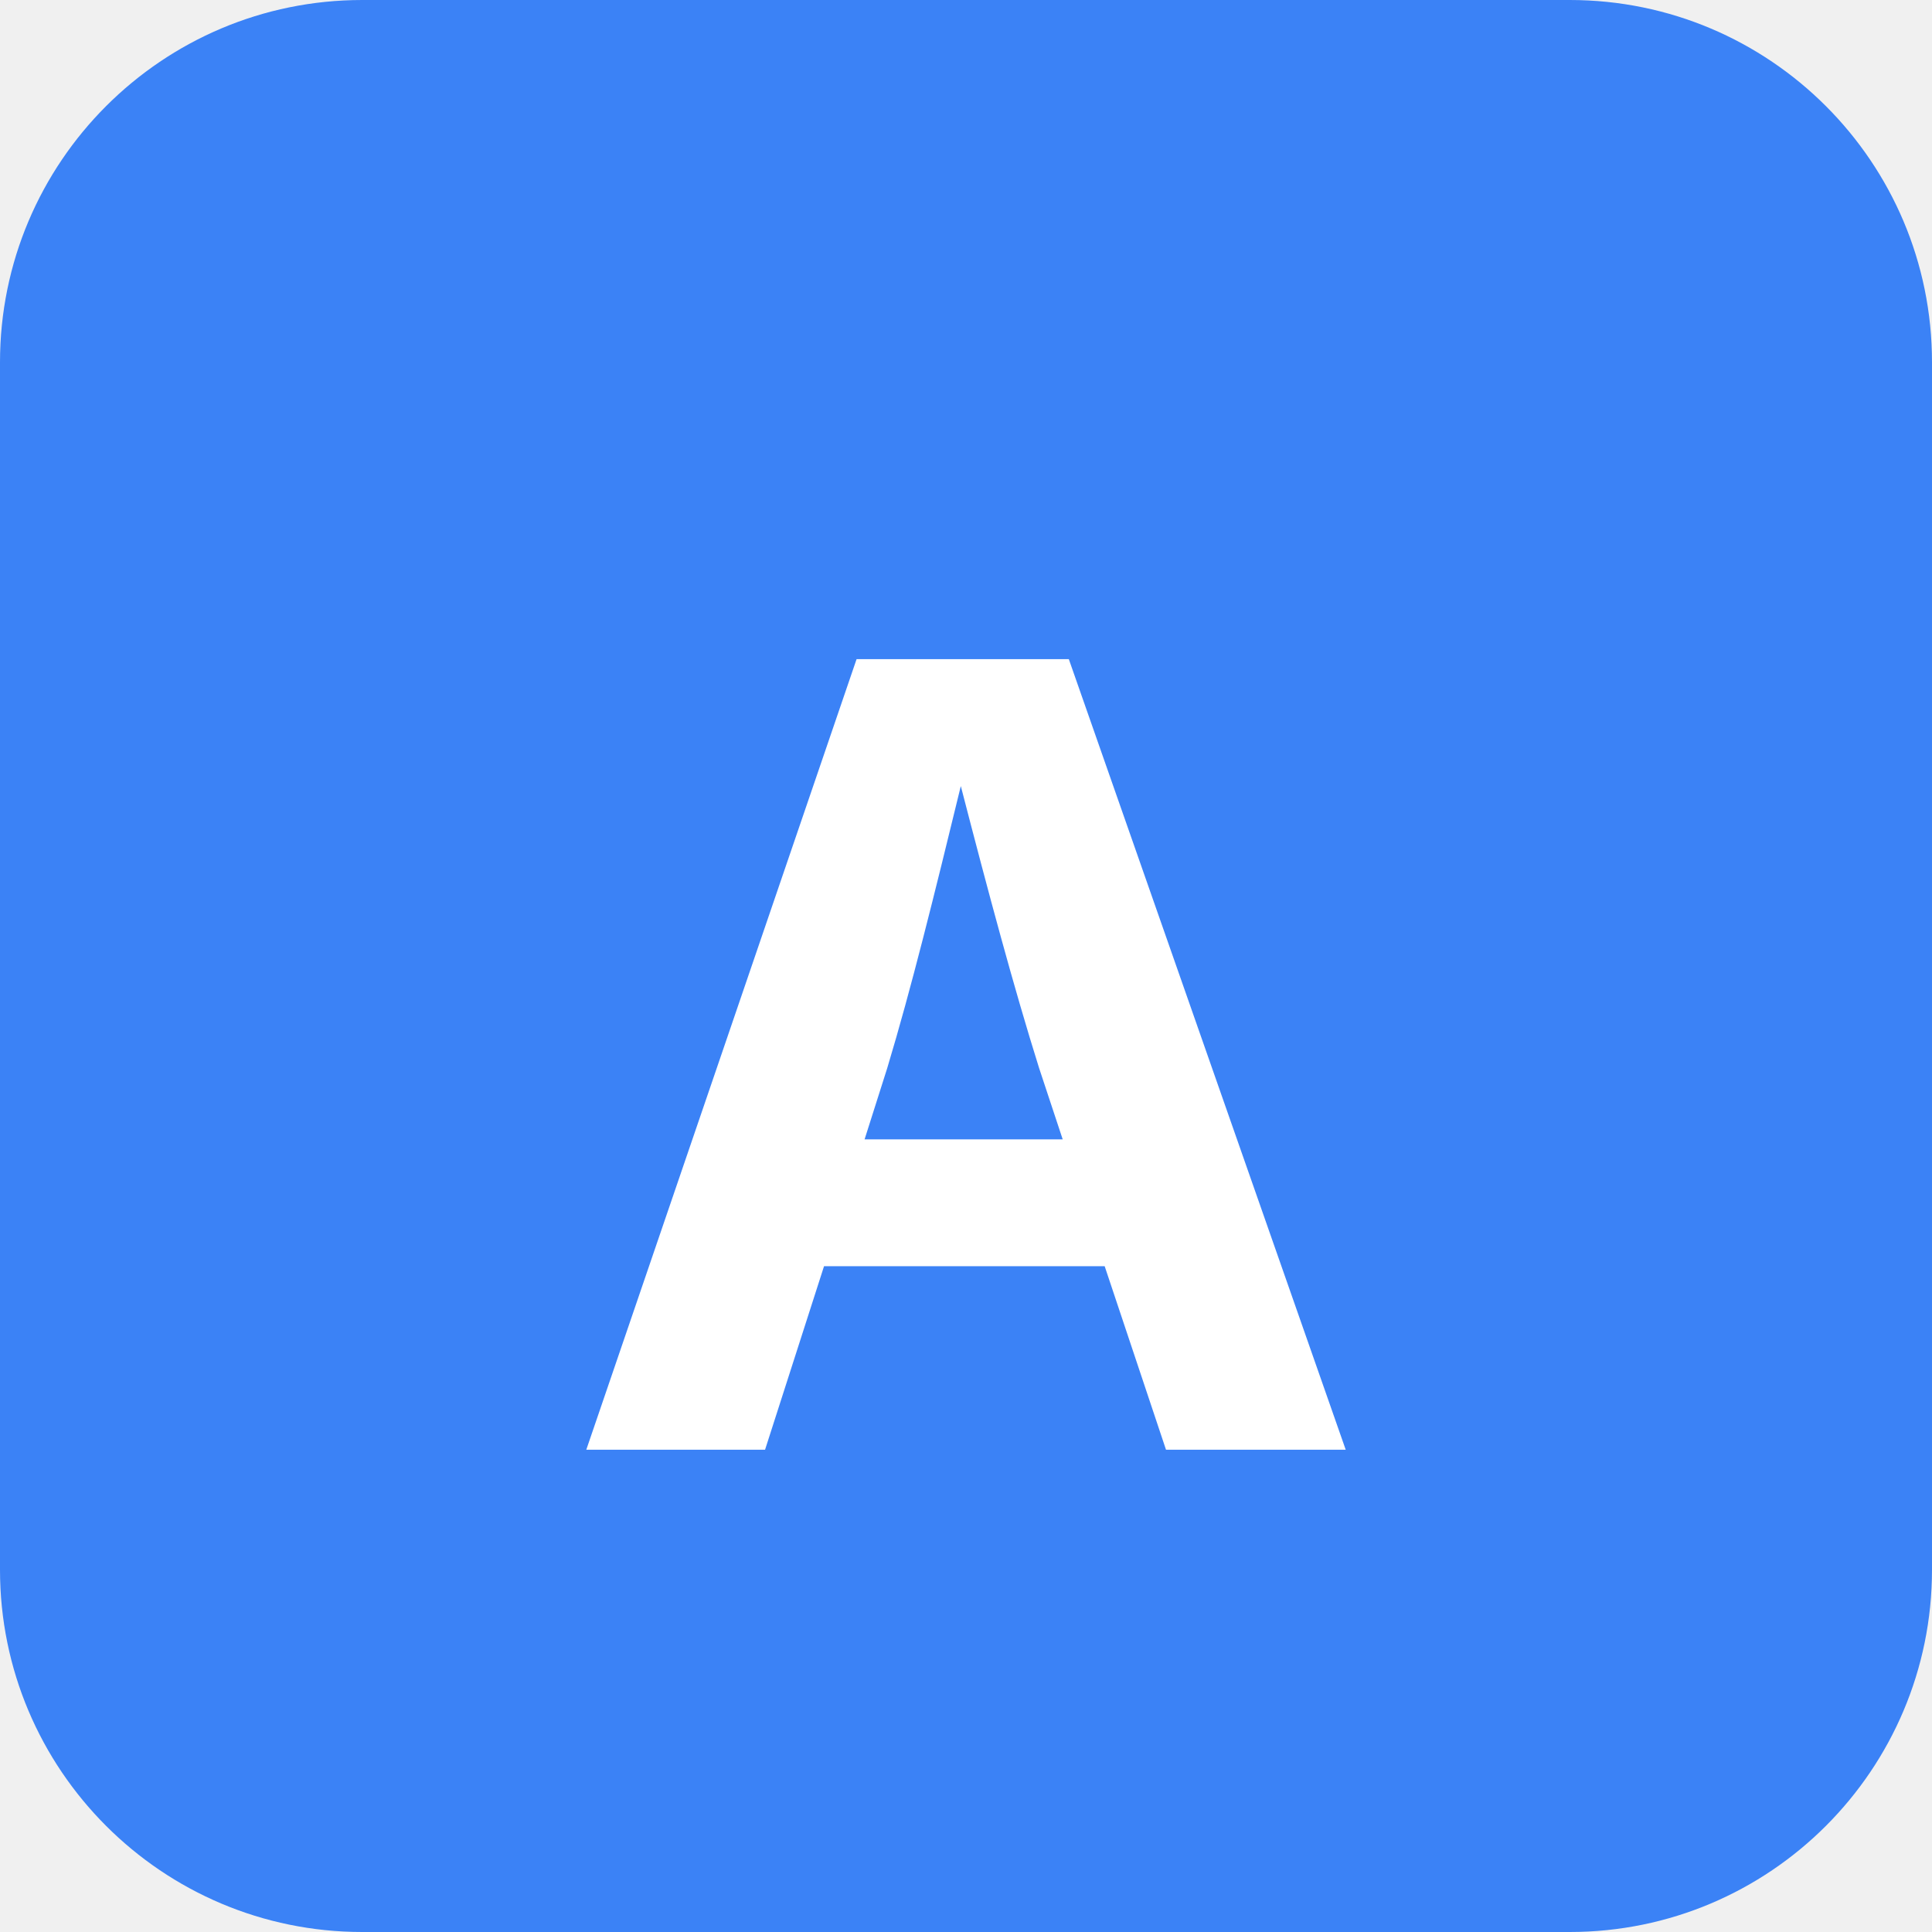
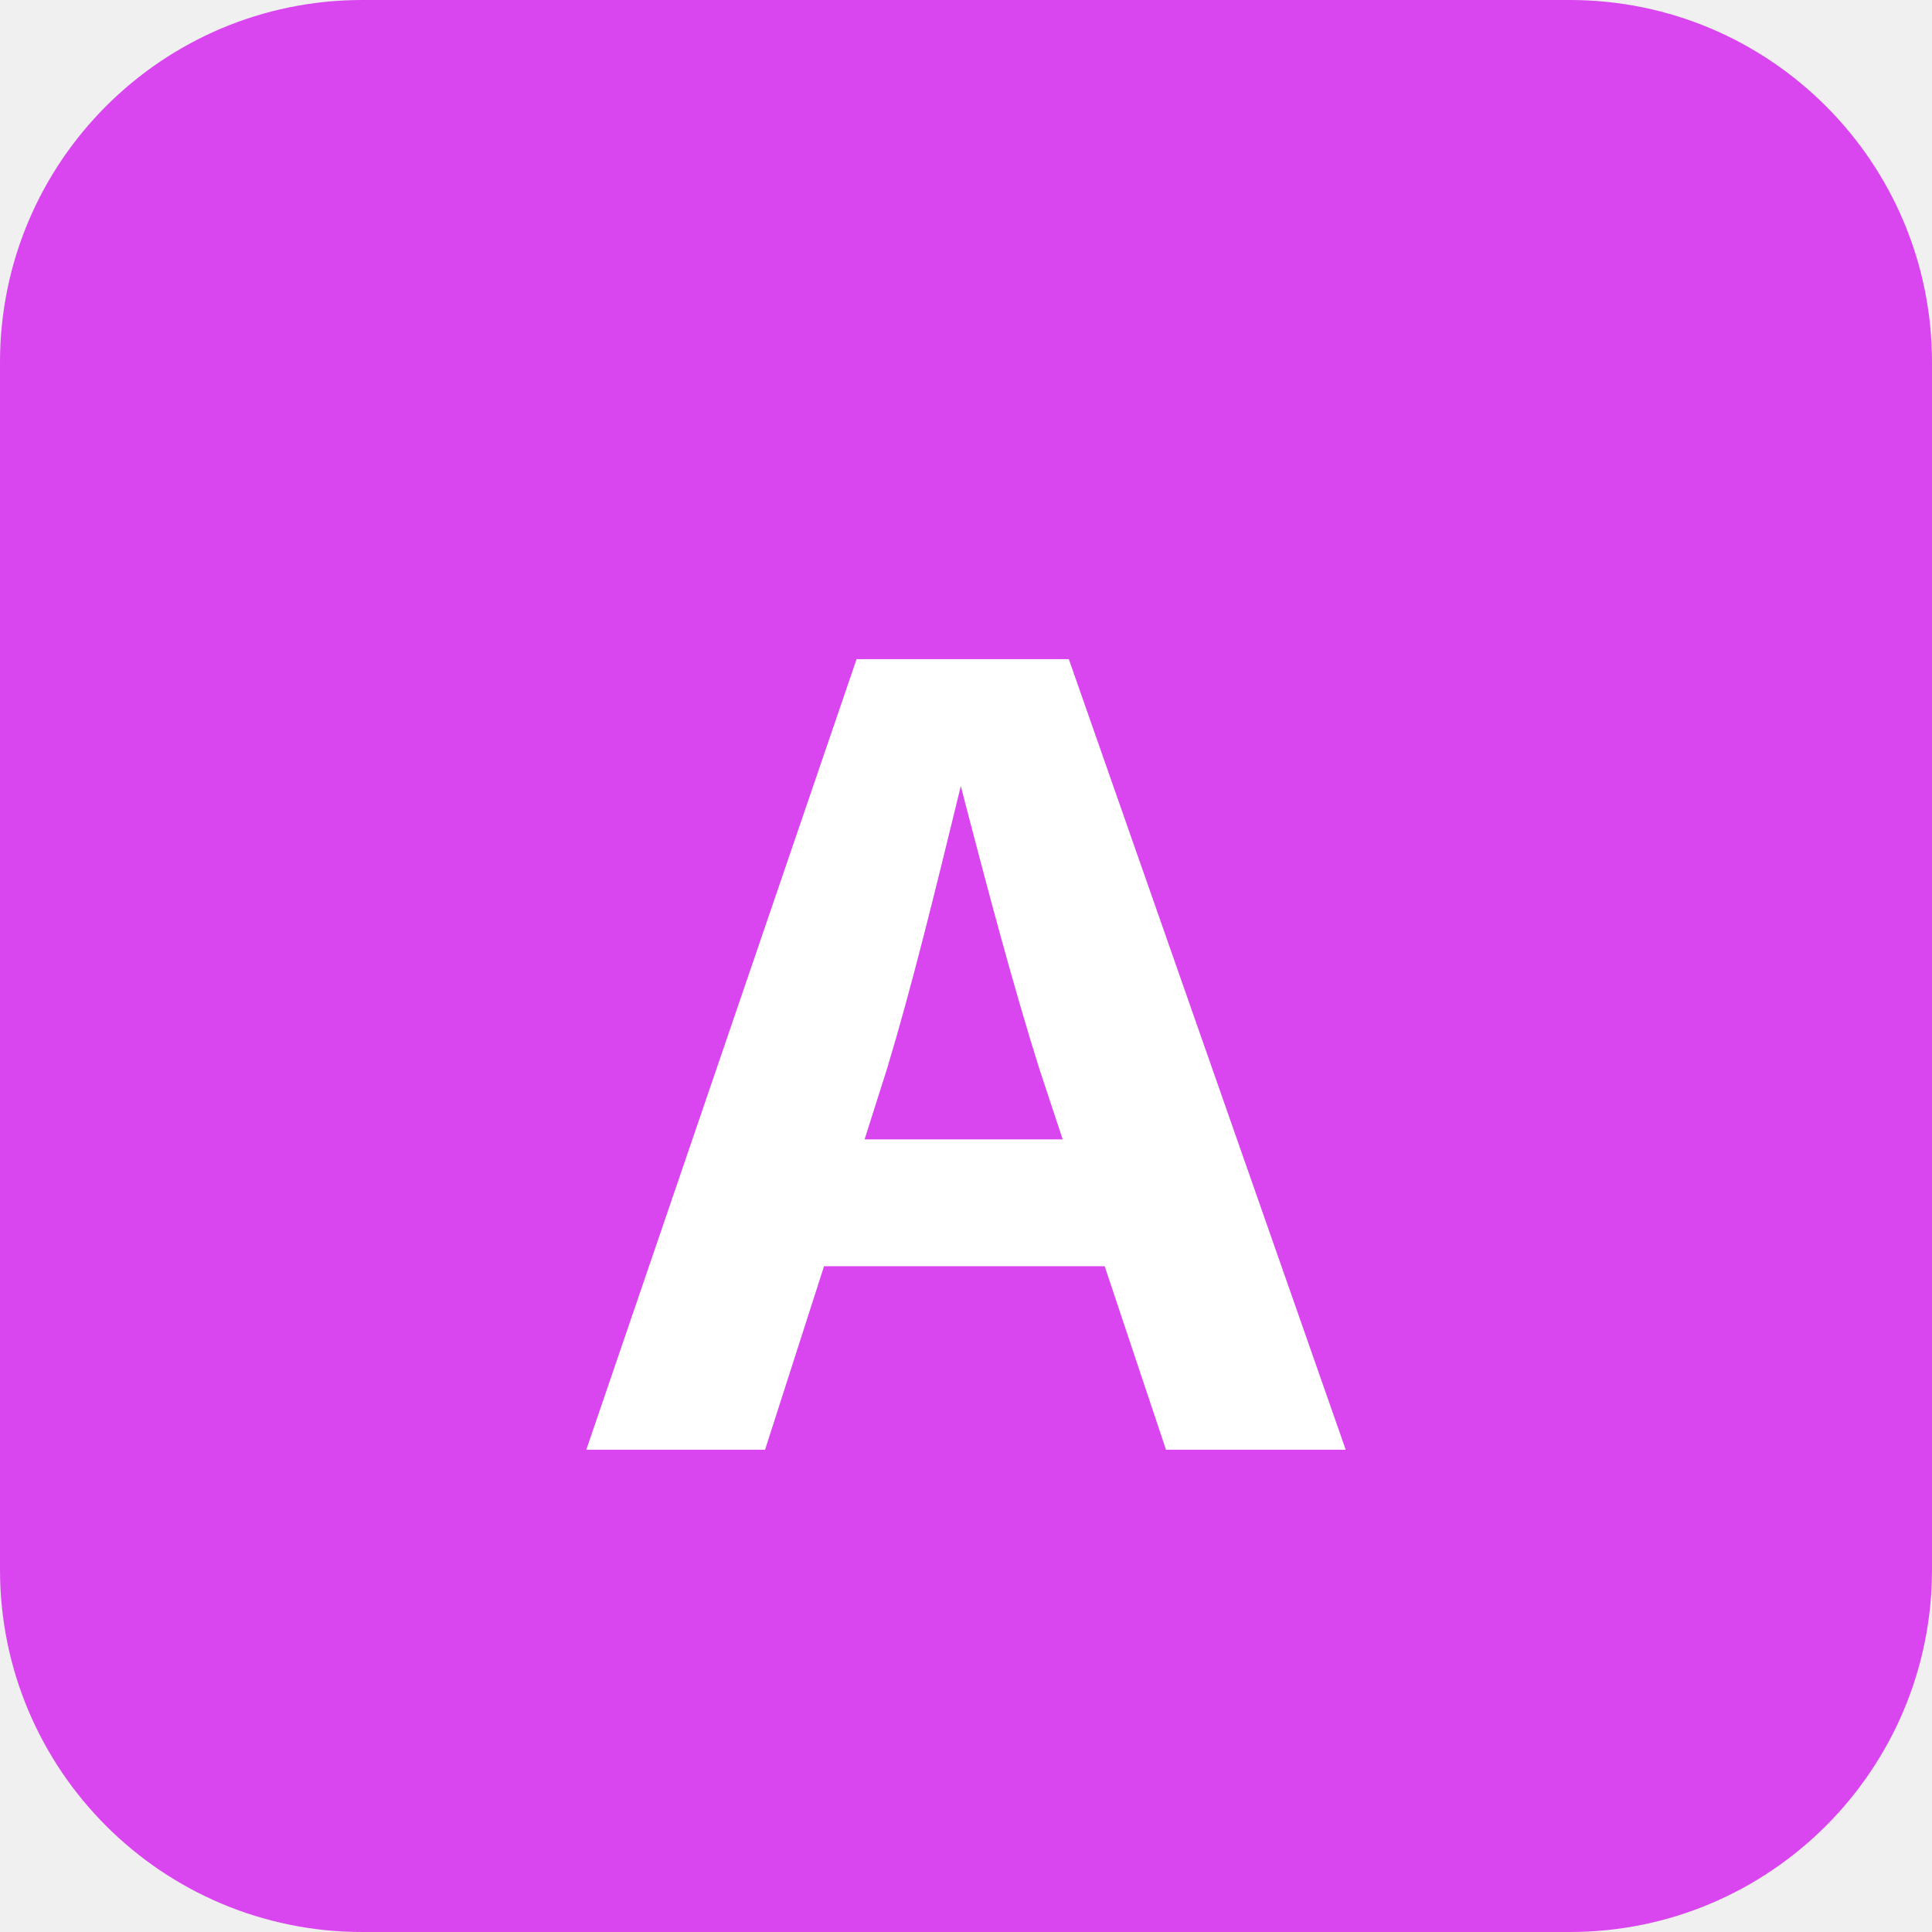
<svg xmlns="http://www.w3.org/2000/svg" viewBox="0 0 64 64">
-   <rect width="64" height="64" rx="12" fill="#3b82f6" />
+   <rect width="64" height="64" rx="12" fill="#d946ef" />
  <text x="50%" y="54%" font-size="36" font-family="system-ui,-apple-system,Segoe UI,sans-serif" font-weight="700" fill="#ffffff" text-anchor="middle" dominant-baseline="middle">А</text>
</svg>
